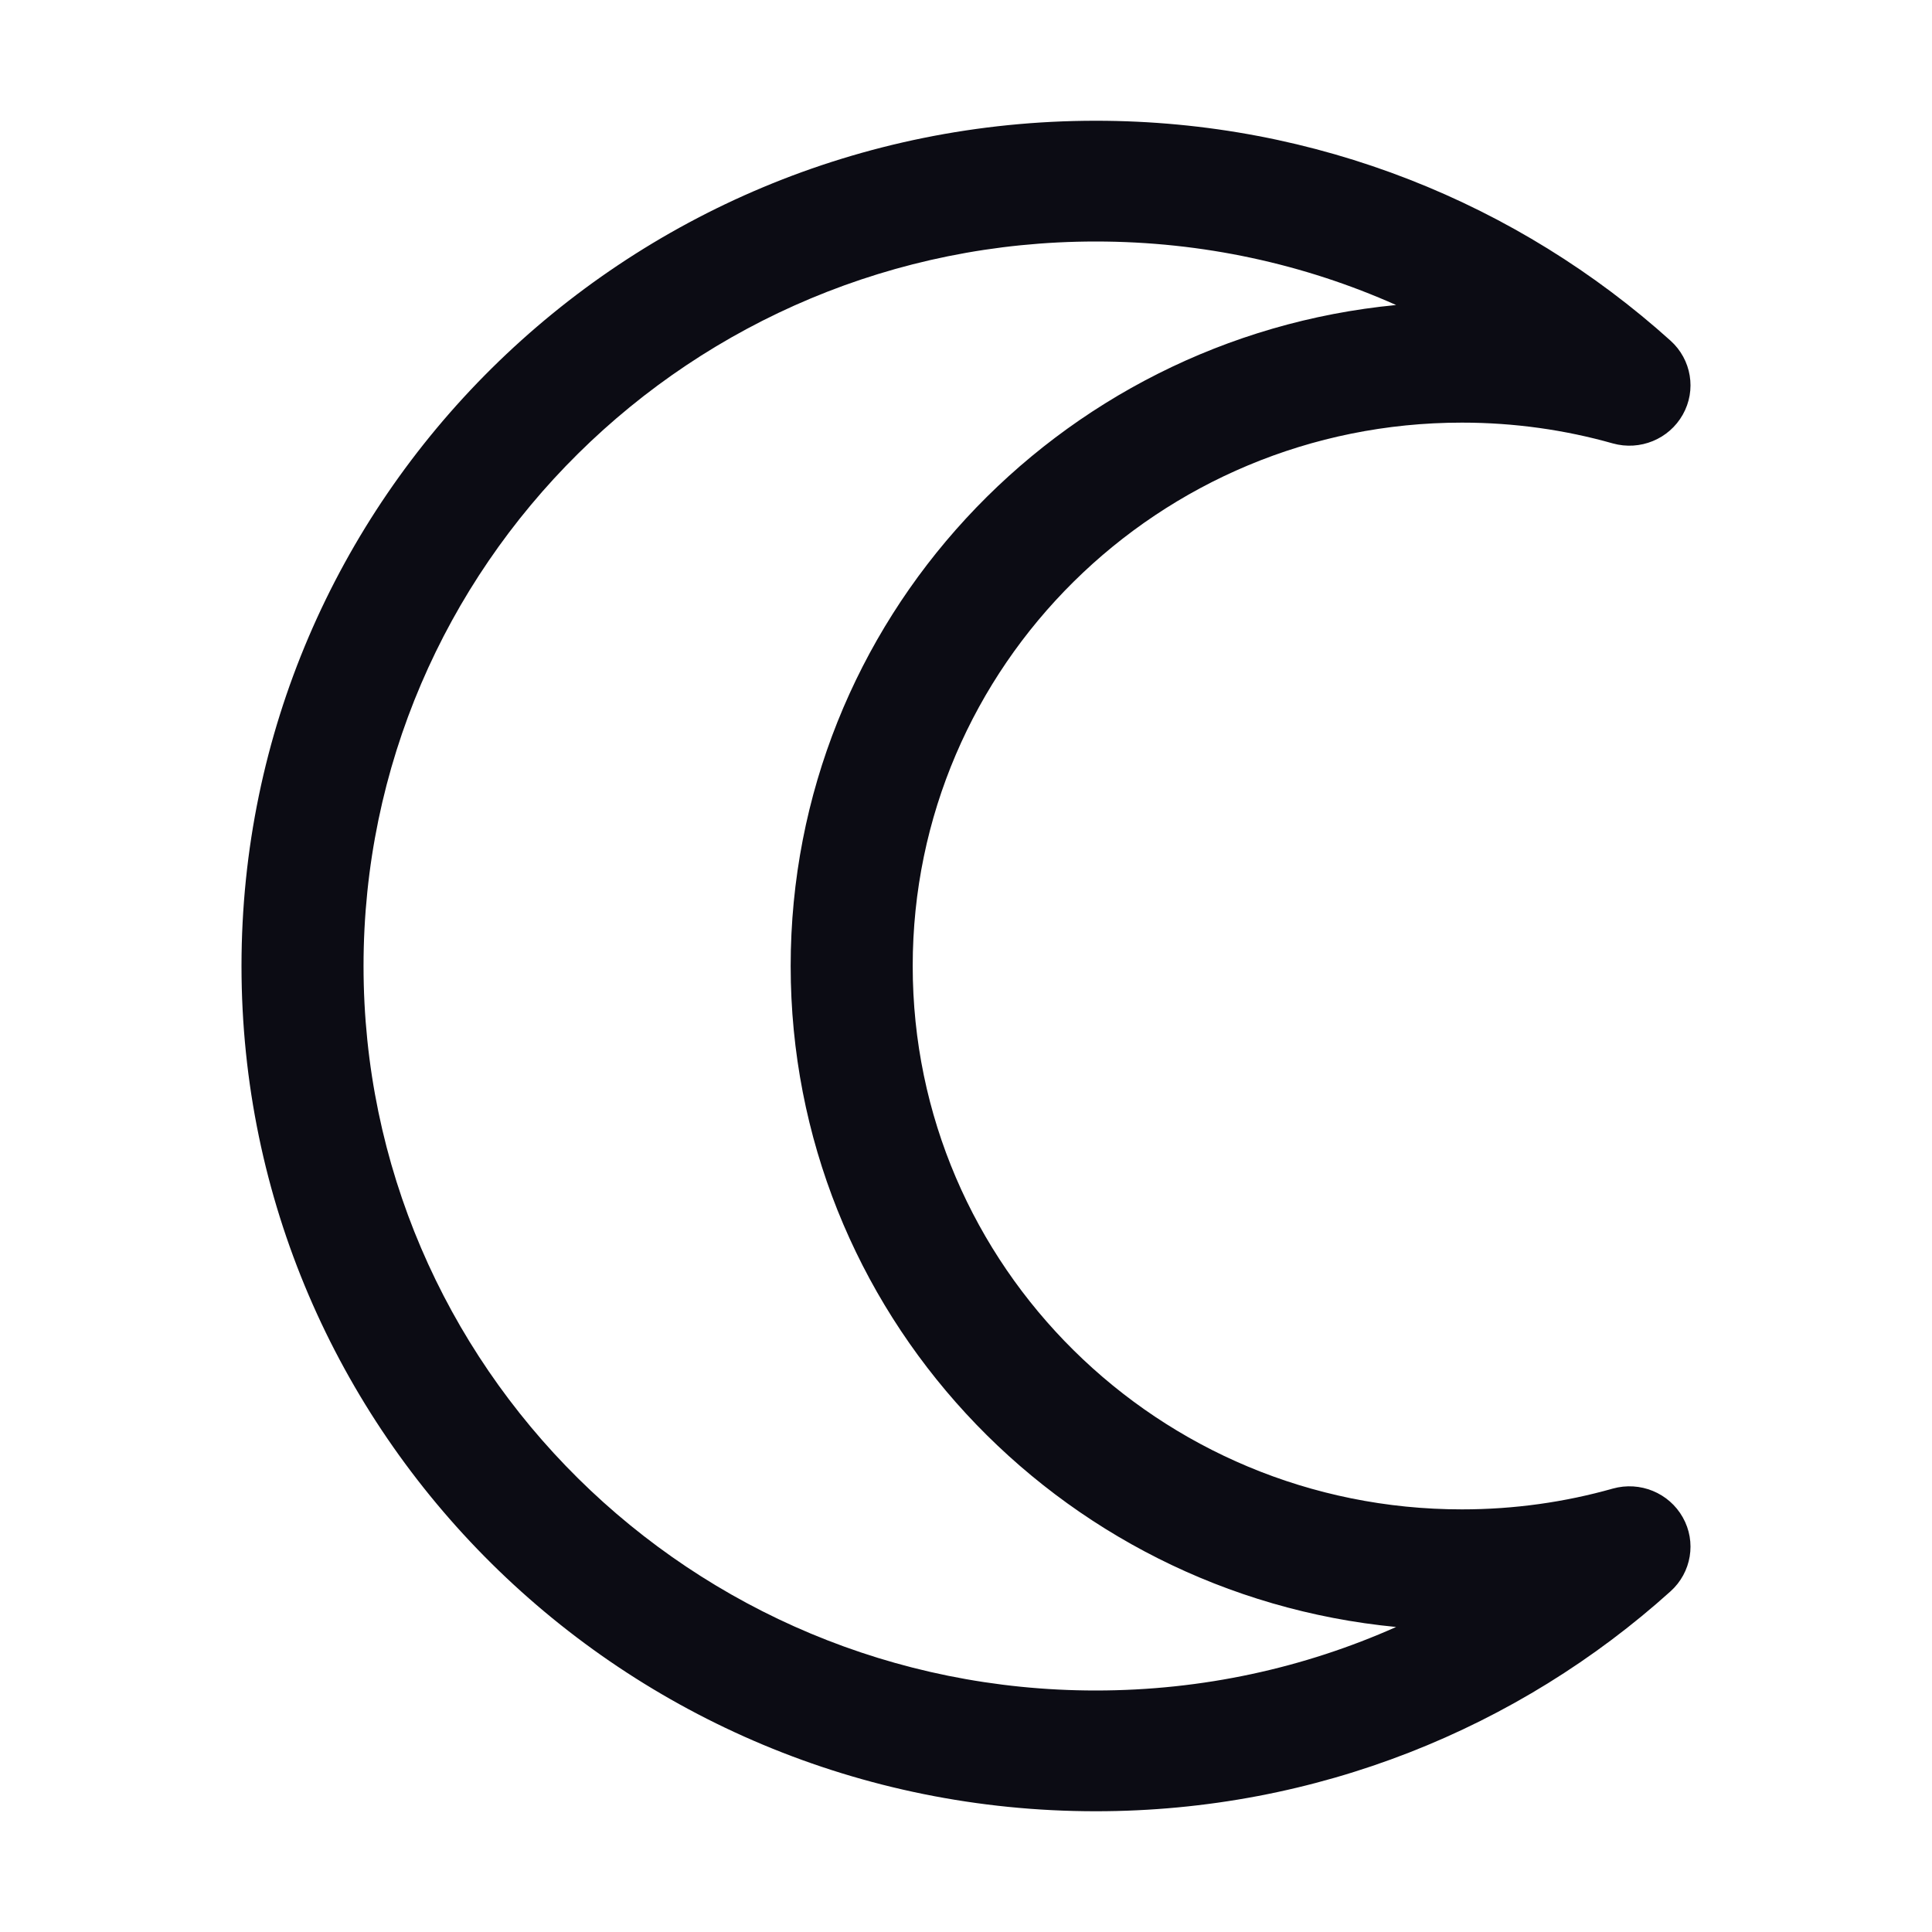
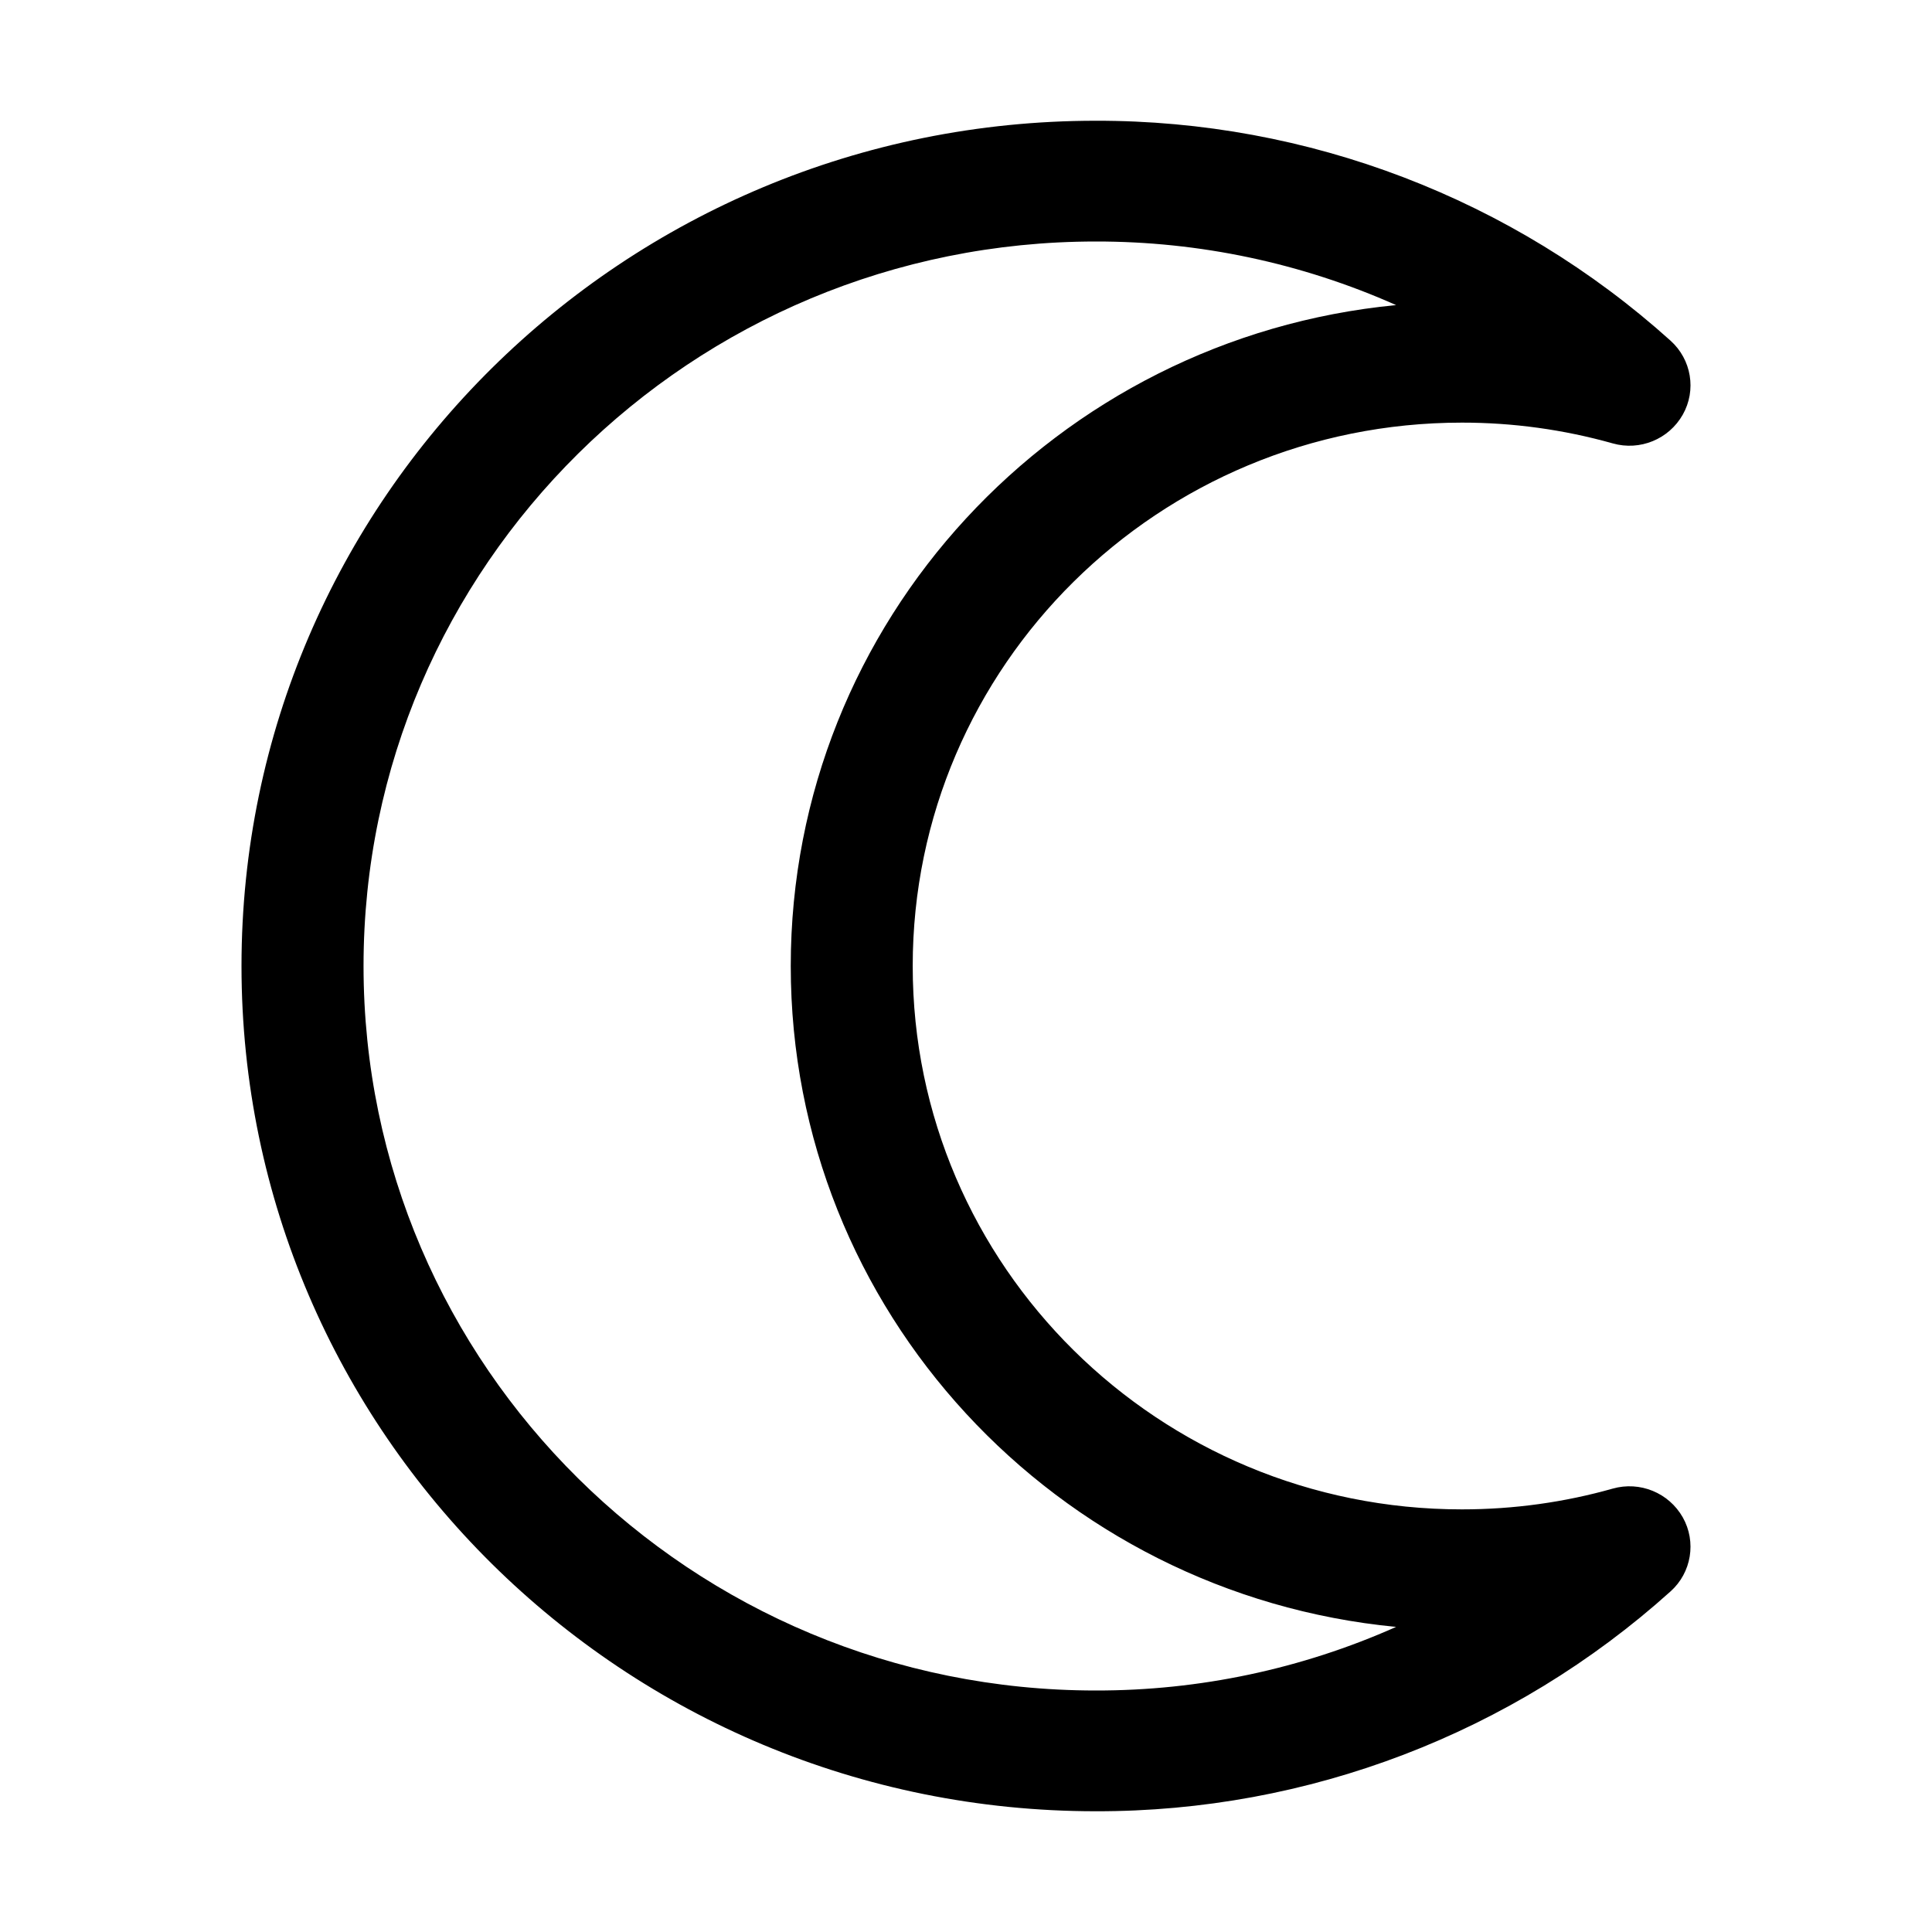
- <svg xmlns="http://www.w3.org/2000/svg" width="24" height="24" viewBox="0 0 24 24" fill="none">
-   <path fill-rule="evenodd" clip-rule="evenodd" d="M13.612 3C8.589 3 4.516 7.029 4.516 12C4.516 16.971 8.589 21 13.612 21C14.942 21 16.205 20.718 17.343 20.211C13.122 19.805 9.822 16.284 9.822 12C9.822 7.717 13.122 4.196 17.343 3.789C16.205 3.282 14.942 3 13.612 3ZM3 12C3 6.201 7.751 1.5 13.612 1.5C16.361 1.5 18.867 2.535 20.752 4.232C21.012 4.466 21.076 4.847 20.904 5.151C20.733 5.455 20.373 5.603 20.034 5.508C19.44 5.34 18.811 5.25 18.16 5.25C14.393 5.25 11.338 8.272 11.338 12C11.338 15.728 14.393 18.75 18.16 18.75C18.811 18.75 19.44 18.66 20.034 18.492C20.373 18.397 20.733 18.545 20.904 18.849C21.076 19.153 21.012 19.534 20.752 19.768C18.868 21.465 16.361 22.5 13.612 22.5C7.751 22.5 3 17.799 3 12Z" fill="#0C0C14" />
+ <svg xmlns="http://www.w3.org/2000/svg" width="24" height="24" viewBox="0 0 24 24">
+   <g class="ic-moon">
+     <path fill-rule="evenodd" d="M13.612 3C8.59 3 4.516 7.03 4.516 12s4.073 9 9.096 9a9.13 9.13 0 0 0 3.731-.79c-4.221-.405-7.52-3.927-7.52-8.21 0-4.283 3.299-7.804 7.52-8.21a9.145 9.145 0 0 0-3.73-.79ZM3 12C3 6.201 7.751 1.5 13.612 1.5a10.64 10.64 0 0 1 7.14 2.732c.26.234.324.615.152.919a.761.761 0 0 1-.87.357 6.895 6.895 0 0 0-1.873-.258c-3.768 0-6.823 3.022-6.823 6.75s3.055 6.75 6.822 6.75c.651 0 1.28-.09 1.874-.258a.762.762 0 0 1 .87.357.744.744 0 0 1-.152.92 10.64 10.64 0 0 1-7.14 2.731C7.752 22.5 3 17.799 3 12Z" class="Icon" />
+   </g>
</svg>
